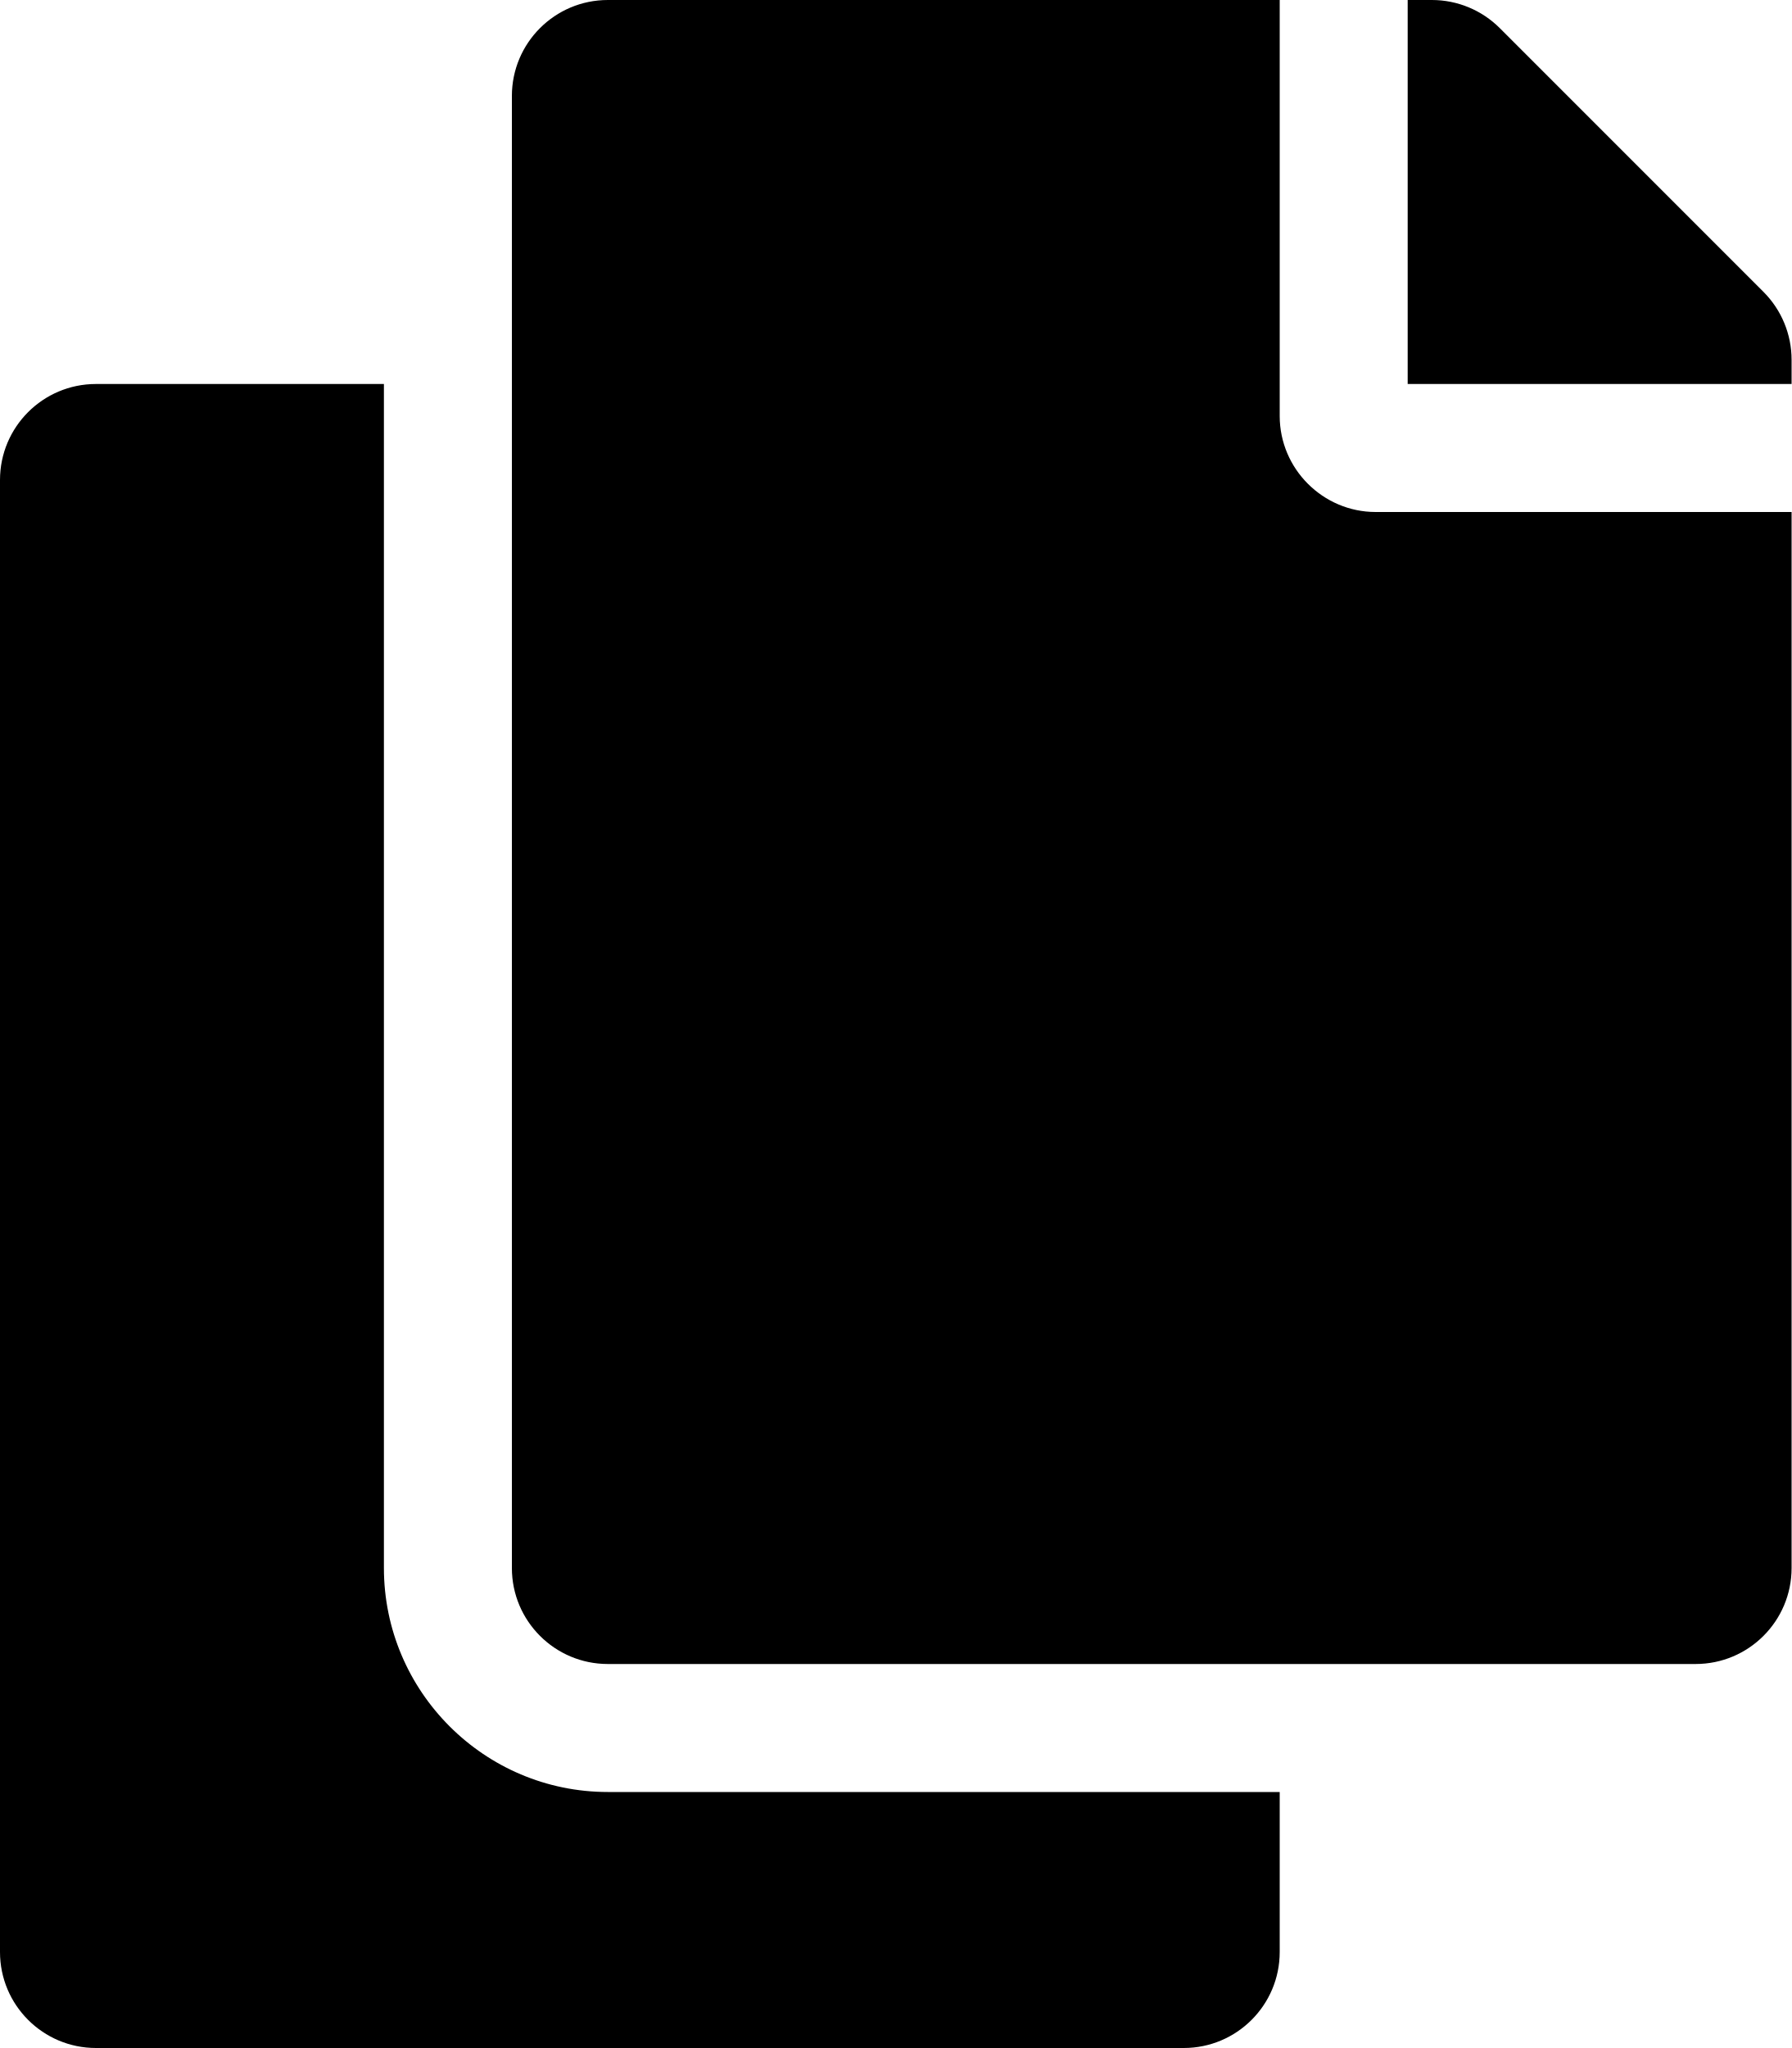
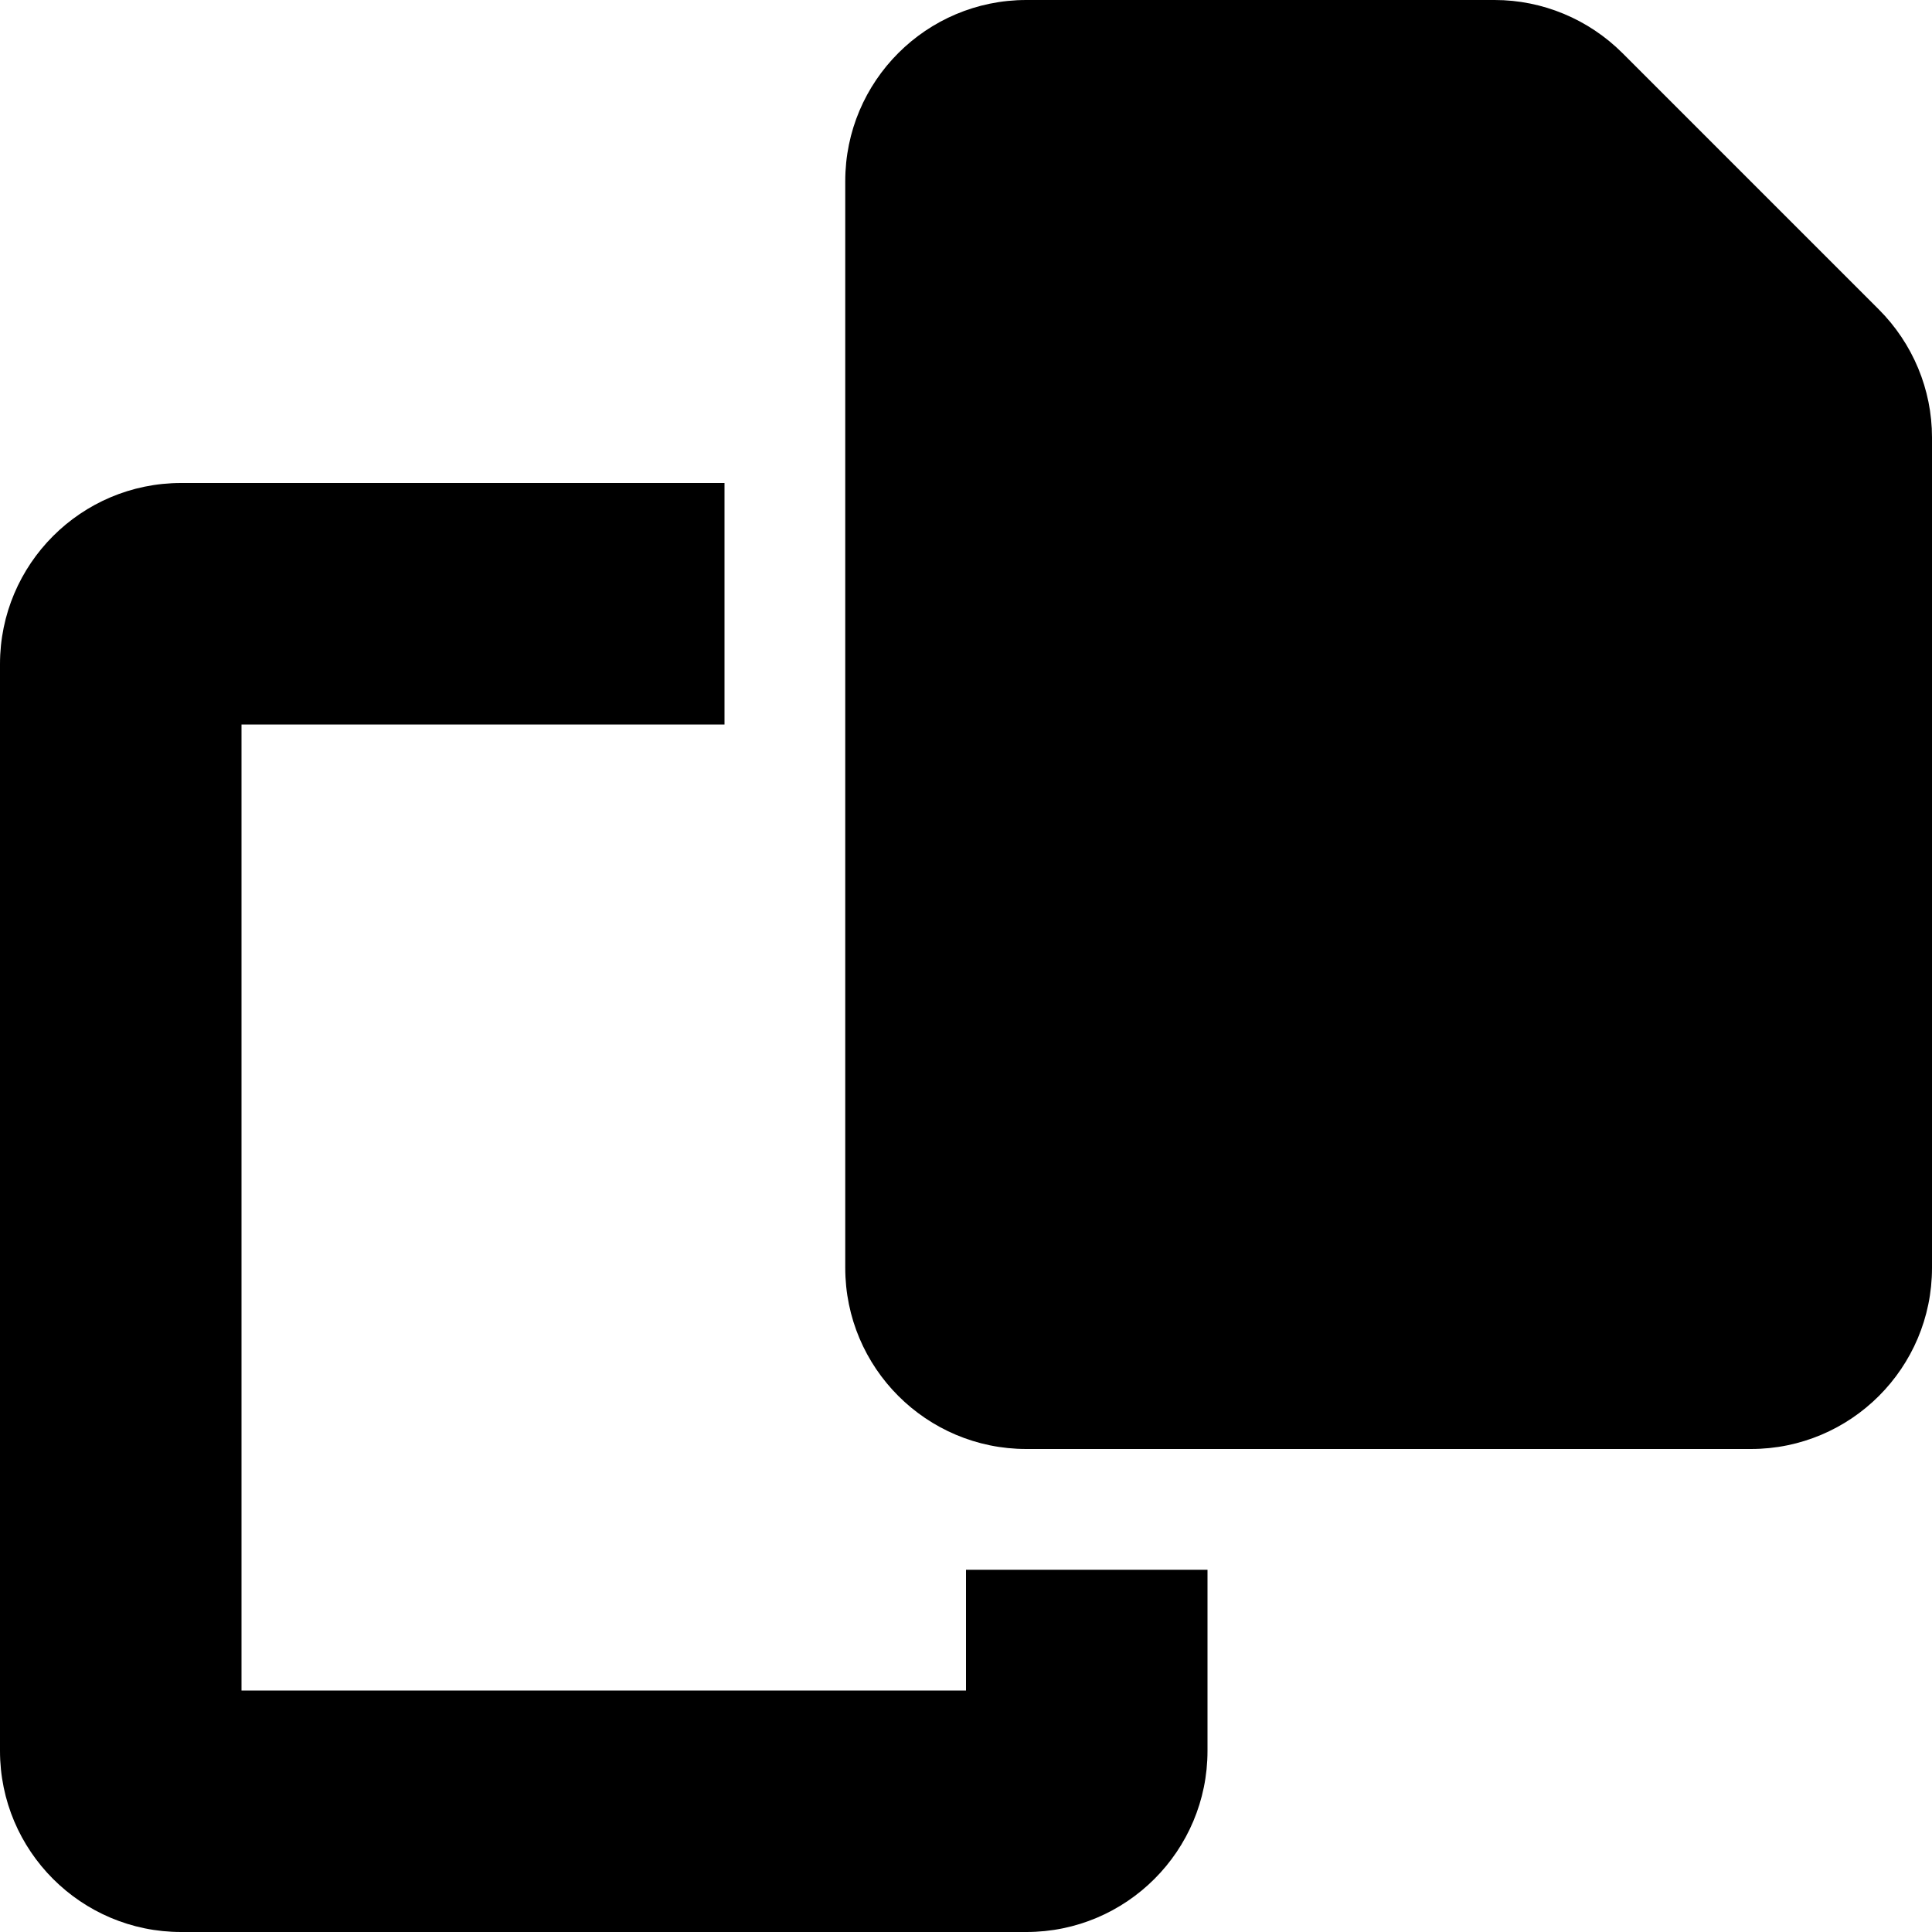
- <svg xmlns="http://www.w3.org/2000/svg" viewBox="0 0 448 512">
-   <path d="M320 448v40c0 13.255-10.745 24-24 24H24c-13.255 0-24-10.745-24-24V120c0-13.255 10.745-24 24-24h72v296c0 30.879 25.121 56 56 56h168zm0-344V0H152c-13.255 0-24 10.745-24 24v368c0 13.255 10.745 24 24 24h272c13.255 0 24-10.745 24-24V128H344c-13.2 0-24-10.8-24-24zm120.971-31.029L375.029 7.029A24 24 0 0 0 358.059 0H352v96h96v-6.059a24 24 0 0 0-7.029-16.97z" />
+ <svg xmlns="http://www.w3.org/2000/svg" viewBox="0 0 512 512">
+   <path d="M272 0H396.1c12.7 0 24.9 5.1 33.9 14.1l67.9 67.9c9 9 14.1 21.2 14.1 33.9V336c0 26.5-21.5 48-48 48H272c-26.5 0-48-21.5-48-48V48c0-26.5 21.5-48 48-48zM48 128H192v64H64V448H256V416h64v48c0 26.5-21.5 48-48 48H48c-26.5 0-48-21.5-48-48V176c0-26.5 21.5-48 48-48z" />
</svg>
